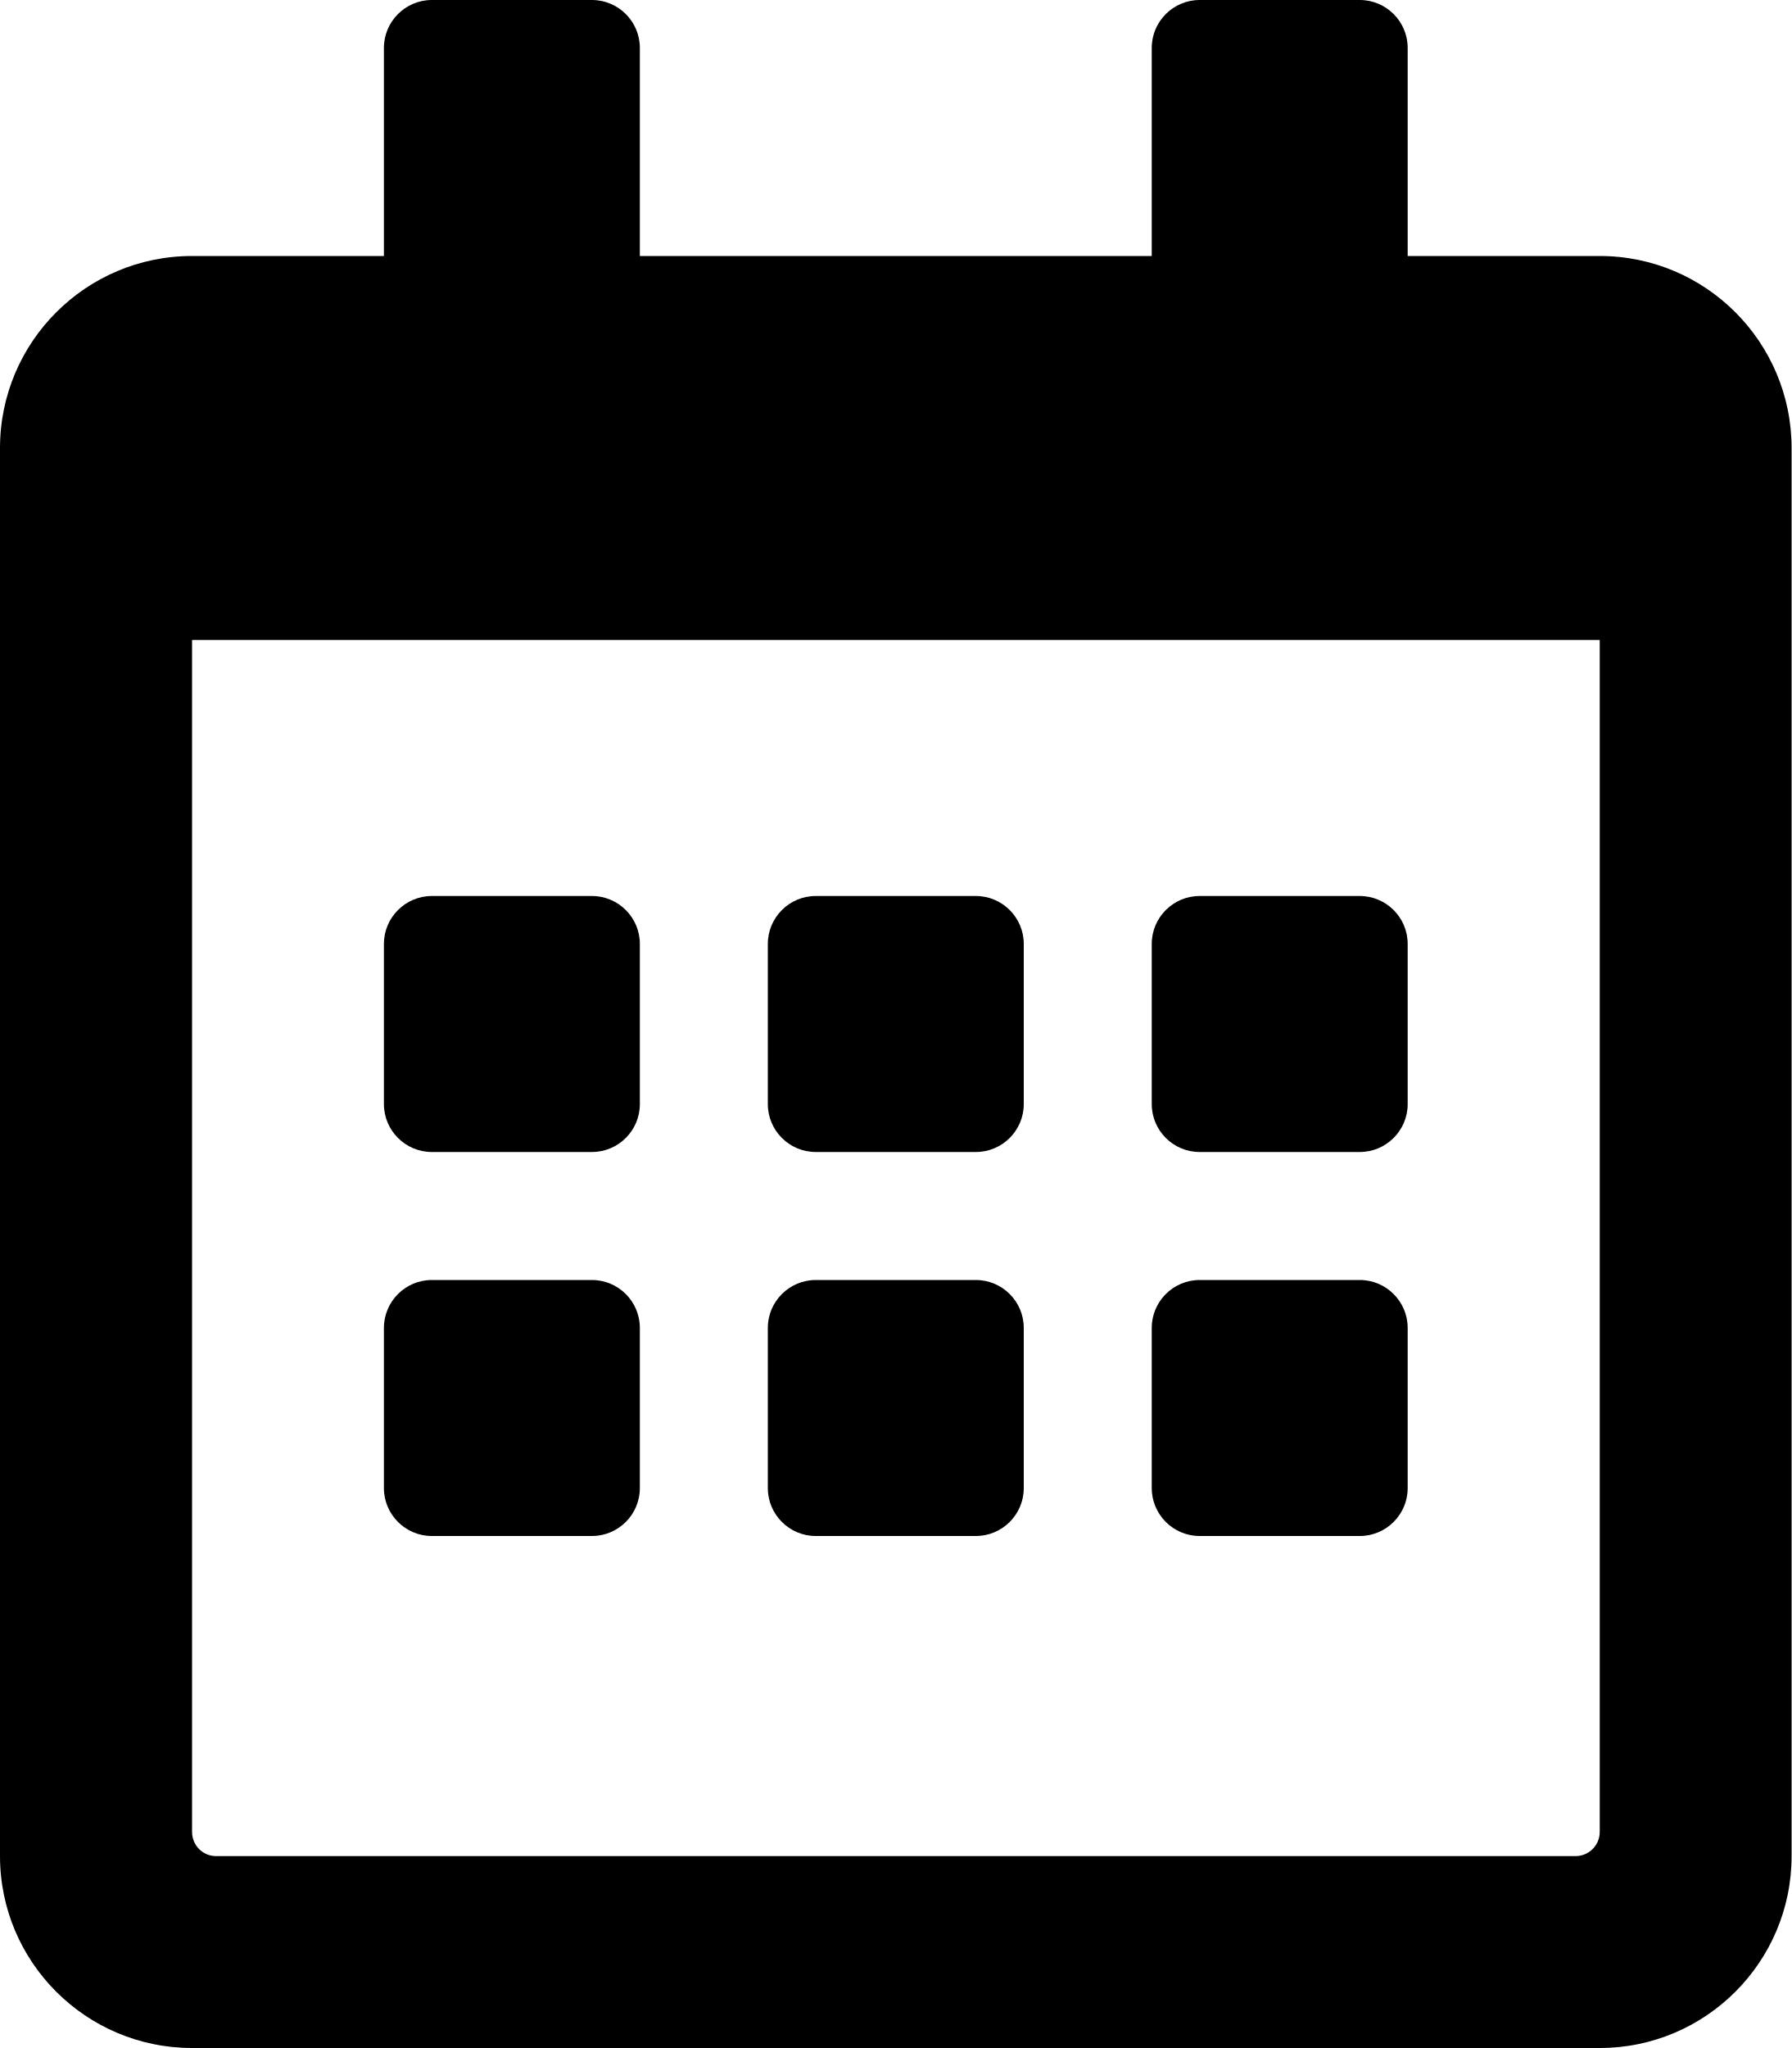
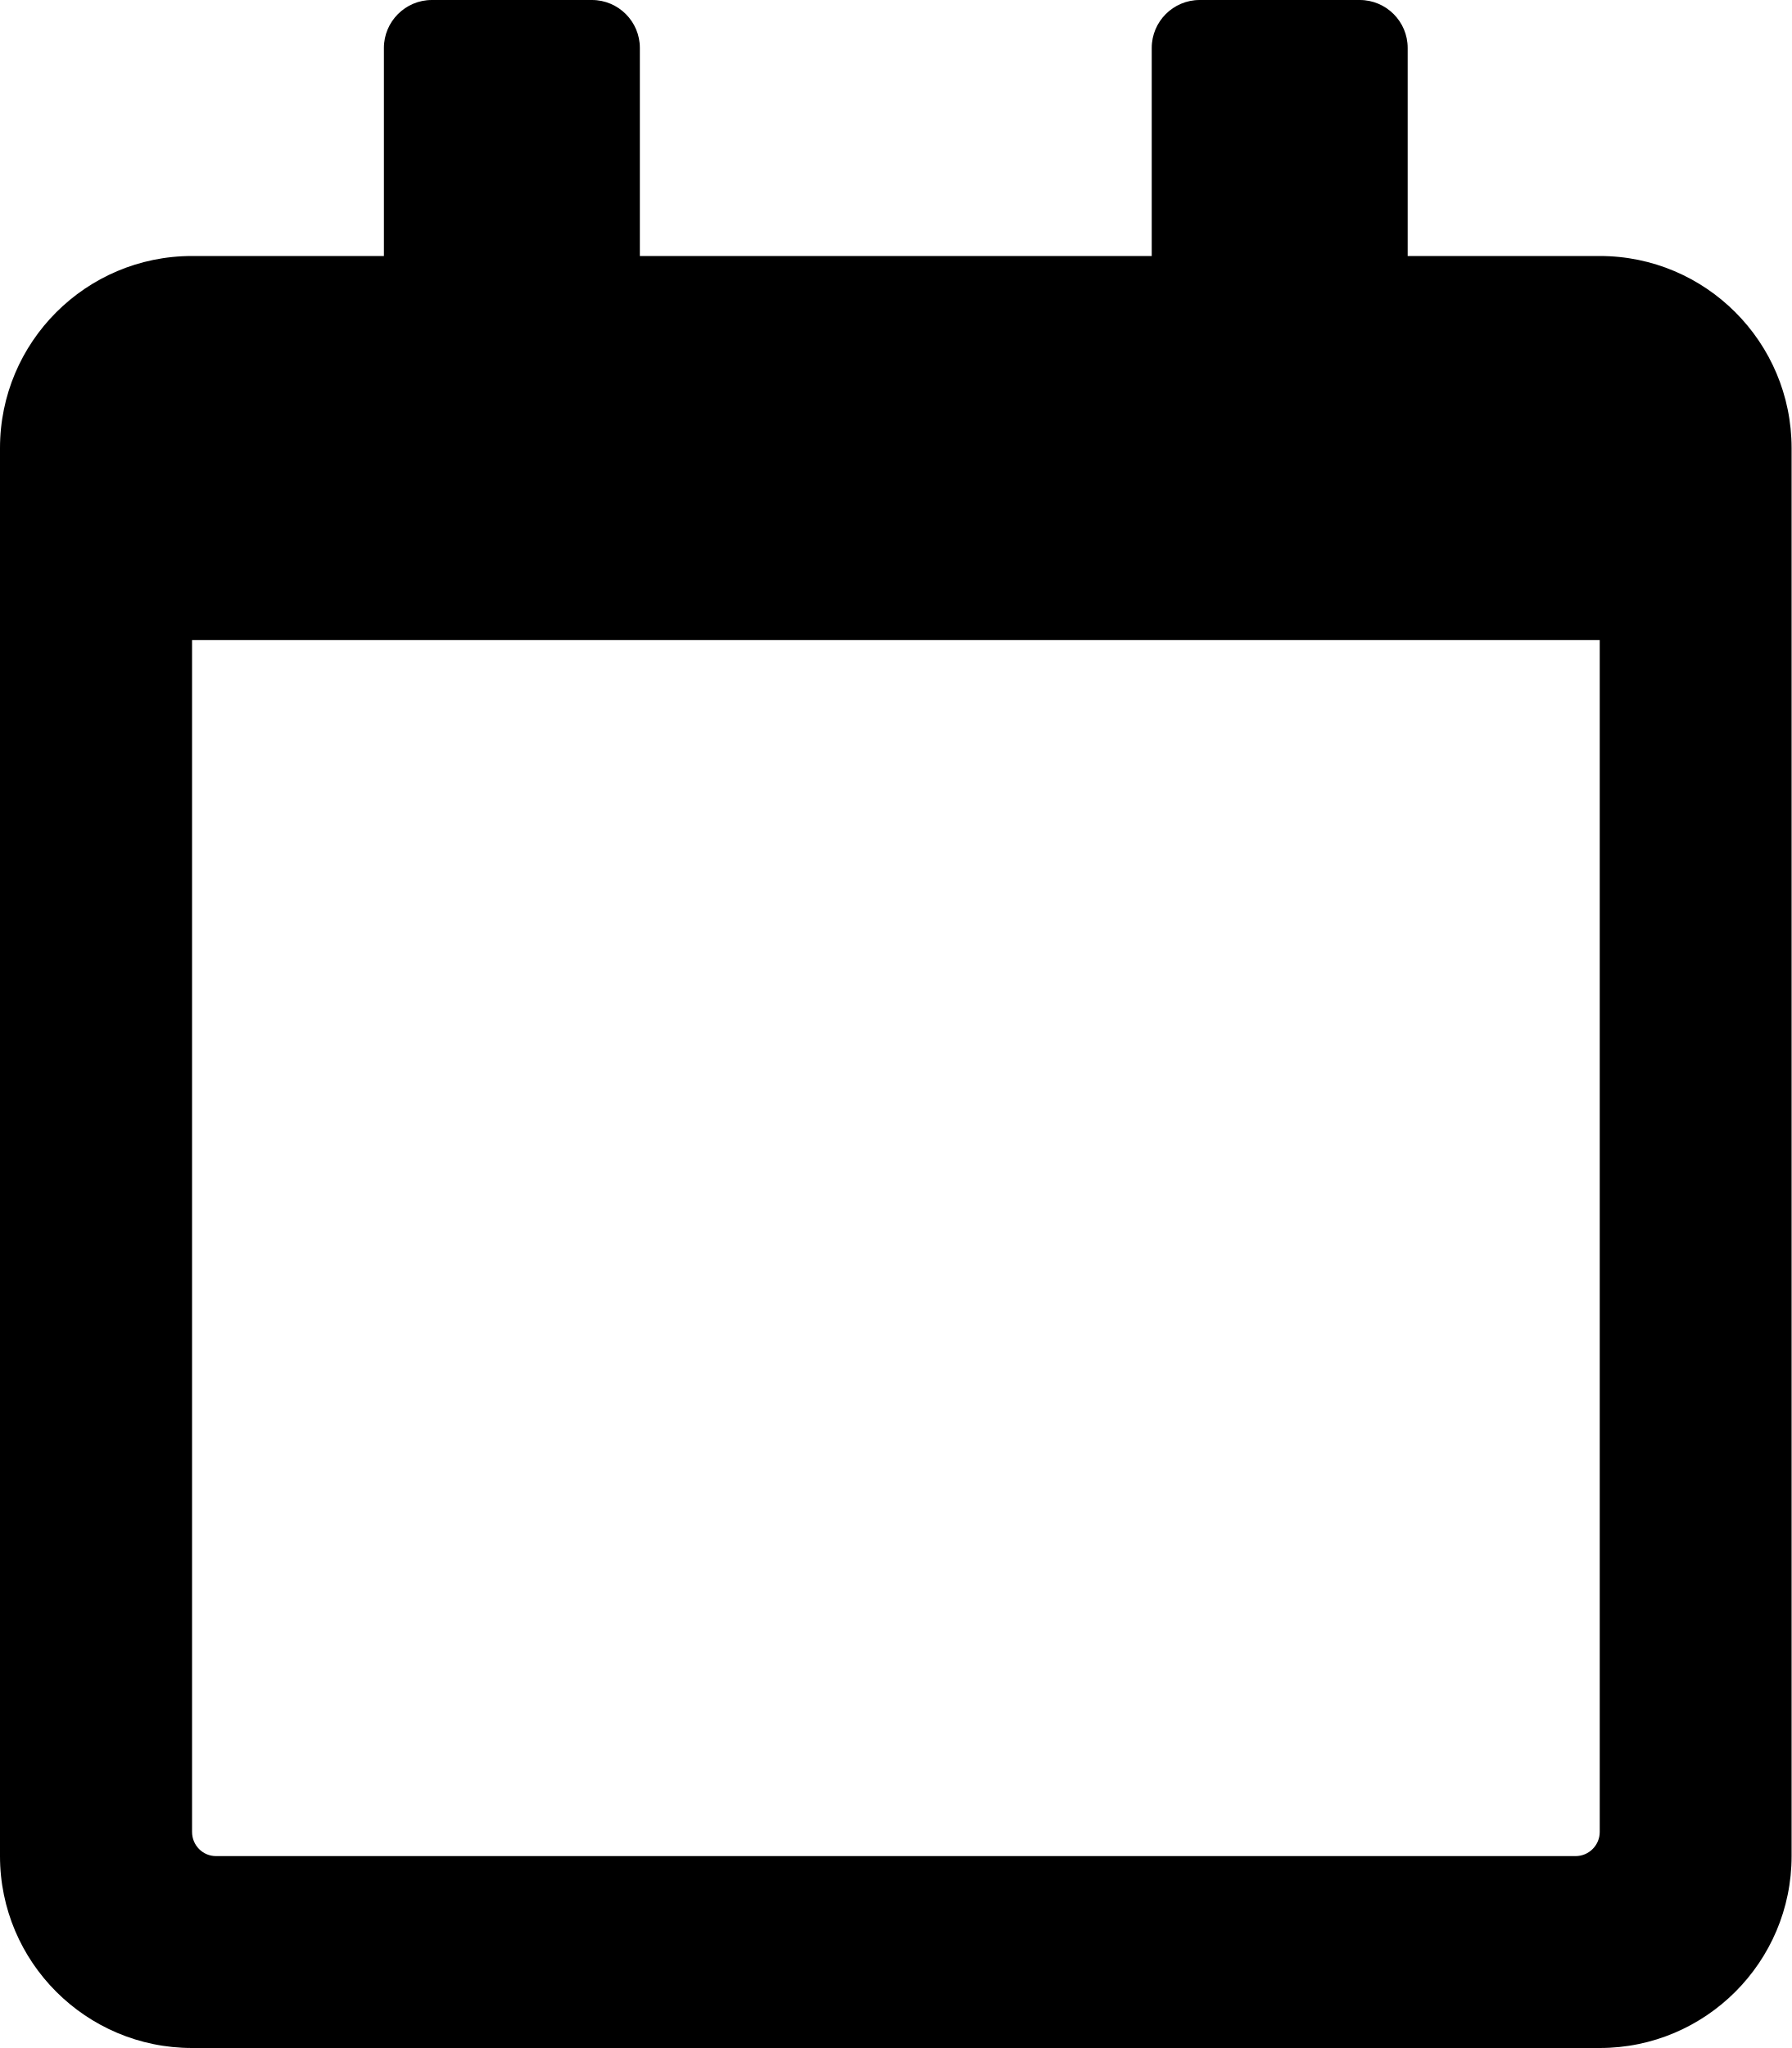
<svg xmlns="http://www.w3.org/2000/svg" height="1000" width="875">
-   <path d="M289.1 562.5h-78.2c-12.9 0 -23.4 -10.5 -23.4 -23.4v-78.2c0 -12.9 10.5 -23.4 23.4 -23.4h78.2c12.9 0 23.4 10.5 23.4 23.4v78.2c0 12.9 -10.5 23.4 -23.4 23.4zM500 539.1v-78.2c0 -12.9 -10.5 -23.4 -23.4 -23.4h-78.2c-12.9 0 -23.4 10.5 -23.4 23.4v78.2c0 12.9 10.5 23.4 23.4 23.4h78.2c12.9 0 23.4 -10.5 23.4 -23.4zm187.5 0v-78.2c0 -12.9 -10.5 -23.4 -23.4 -23.4h-78.2c-12.9 0 -23.4 10.5 -23.4 23.4v78.2c0 12.9 10.5 23.4 23.4 23.4h78.2c12.9 0 23.4 -10.5 23.4 -23.4zM500 726.6v-78.2C500 635.5 489.5 625 476.6 625h-78.2c-12.9 0 -23.4 10.5 -23.4 23.4v78.2c0 12.9 10.5 23.4 23.4 23.4h78.2c12.9 0 23.4 -10.5 23.4 -23.4zm-187.5 0v-78.2C312.5 635.5 302 625 289.1 625h-78.2c-12.9 0 -23.4 10.5 -23.4 23.4v78.2c0 12.9 10.5 23.4 23.4 23.4h78.2c12.9 0 23.4 -10.5 23.4 -23.4zm375 0v-78.2C687.5 635.5 677 625 664.1 625h-78.2c-12.9 0 -23.4 10.5 -23.4 23.4v78.2c0 12.9 10.5 23.4 23.4 23.4h78.2c12.9 0 23.4 -10.5 23.4 -23.4zM875 218.8v687.5c0 51.7 -42 93.7 -93.7 93.7H93.8C42 1000 0 958 0 906.3V218.8C0 167 42 125 93.8 125h93.7V23.4C187.5 10.5 198 0 210.9 0h78.2c12.9 0 23.4 10.5 23.4 23.4V125h250V23.4C562.5 10.5 573 0 585.9 0h78.2c12.9 0 23.4 10.5 23.4 23.4V125h93.8c51.7 0 93.7 42 93.7 93.8zm-93.7 675.7v-582H93.8v582c0 6.5 5.2 11.8 11.7 11.8h664c6.5 0 11.8 -5.3 11.8 -11.8z" />
+   <path d="M781.3 125h-93.8V23.4C687.5 10.5 677 0 664.1 0h-78.2C573 0 562.5 10.5 562.5 23.4V125h-250V23.4C312.5 10.5 302 0 289.1 0h-78.2C198 0 187.5 10.5 187.5 23.4V125H93.8C42 125 0 167 0 218.8v687.5C0 958 42 1000 93.8 1000h687.5c51.7 0 93.7 -42 93.7 -93.7V218.8C875 167 833 125 781.3 125zm-11.8 781.3h-664C99 906.3 93.8 901 93.8 894.5v-582h687.5v582c0 6.5 -5.3 11.8 -11.8 11.8z" />
</svg>
